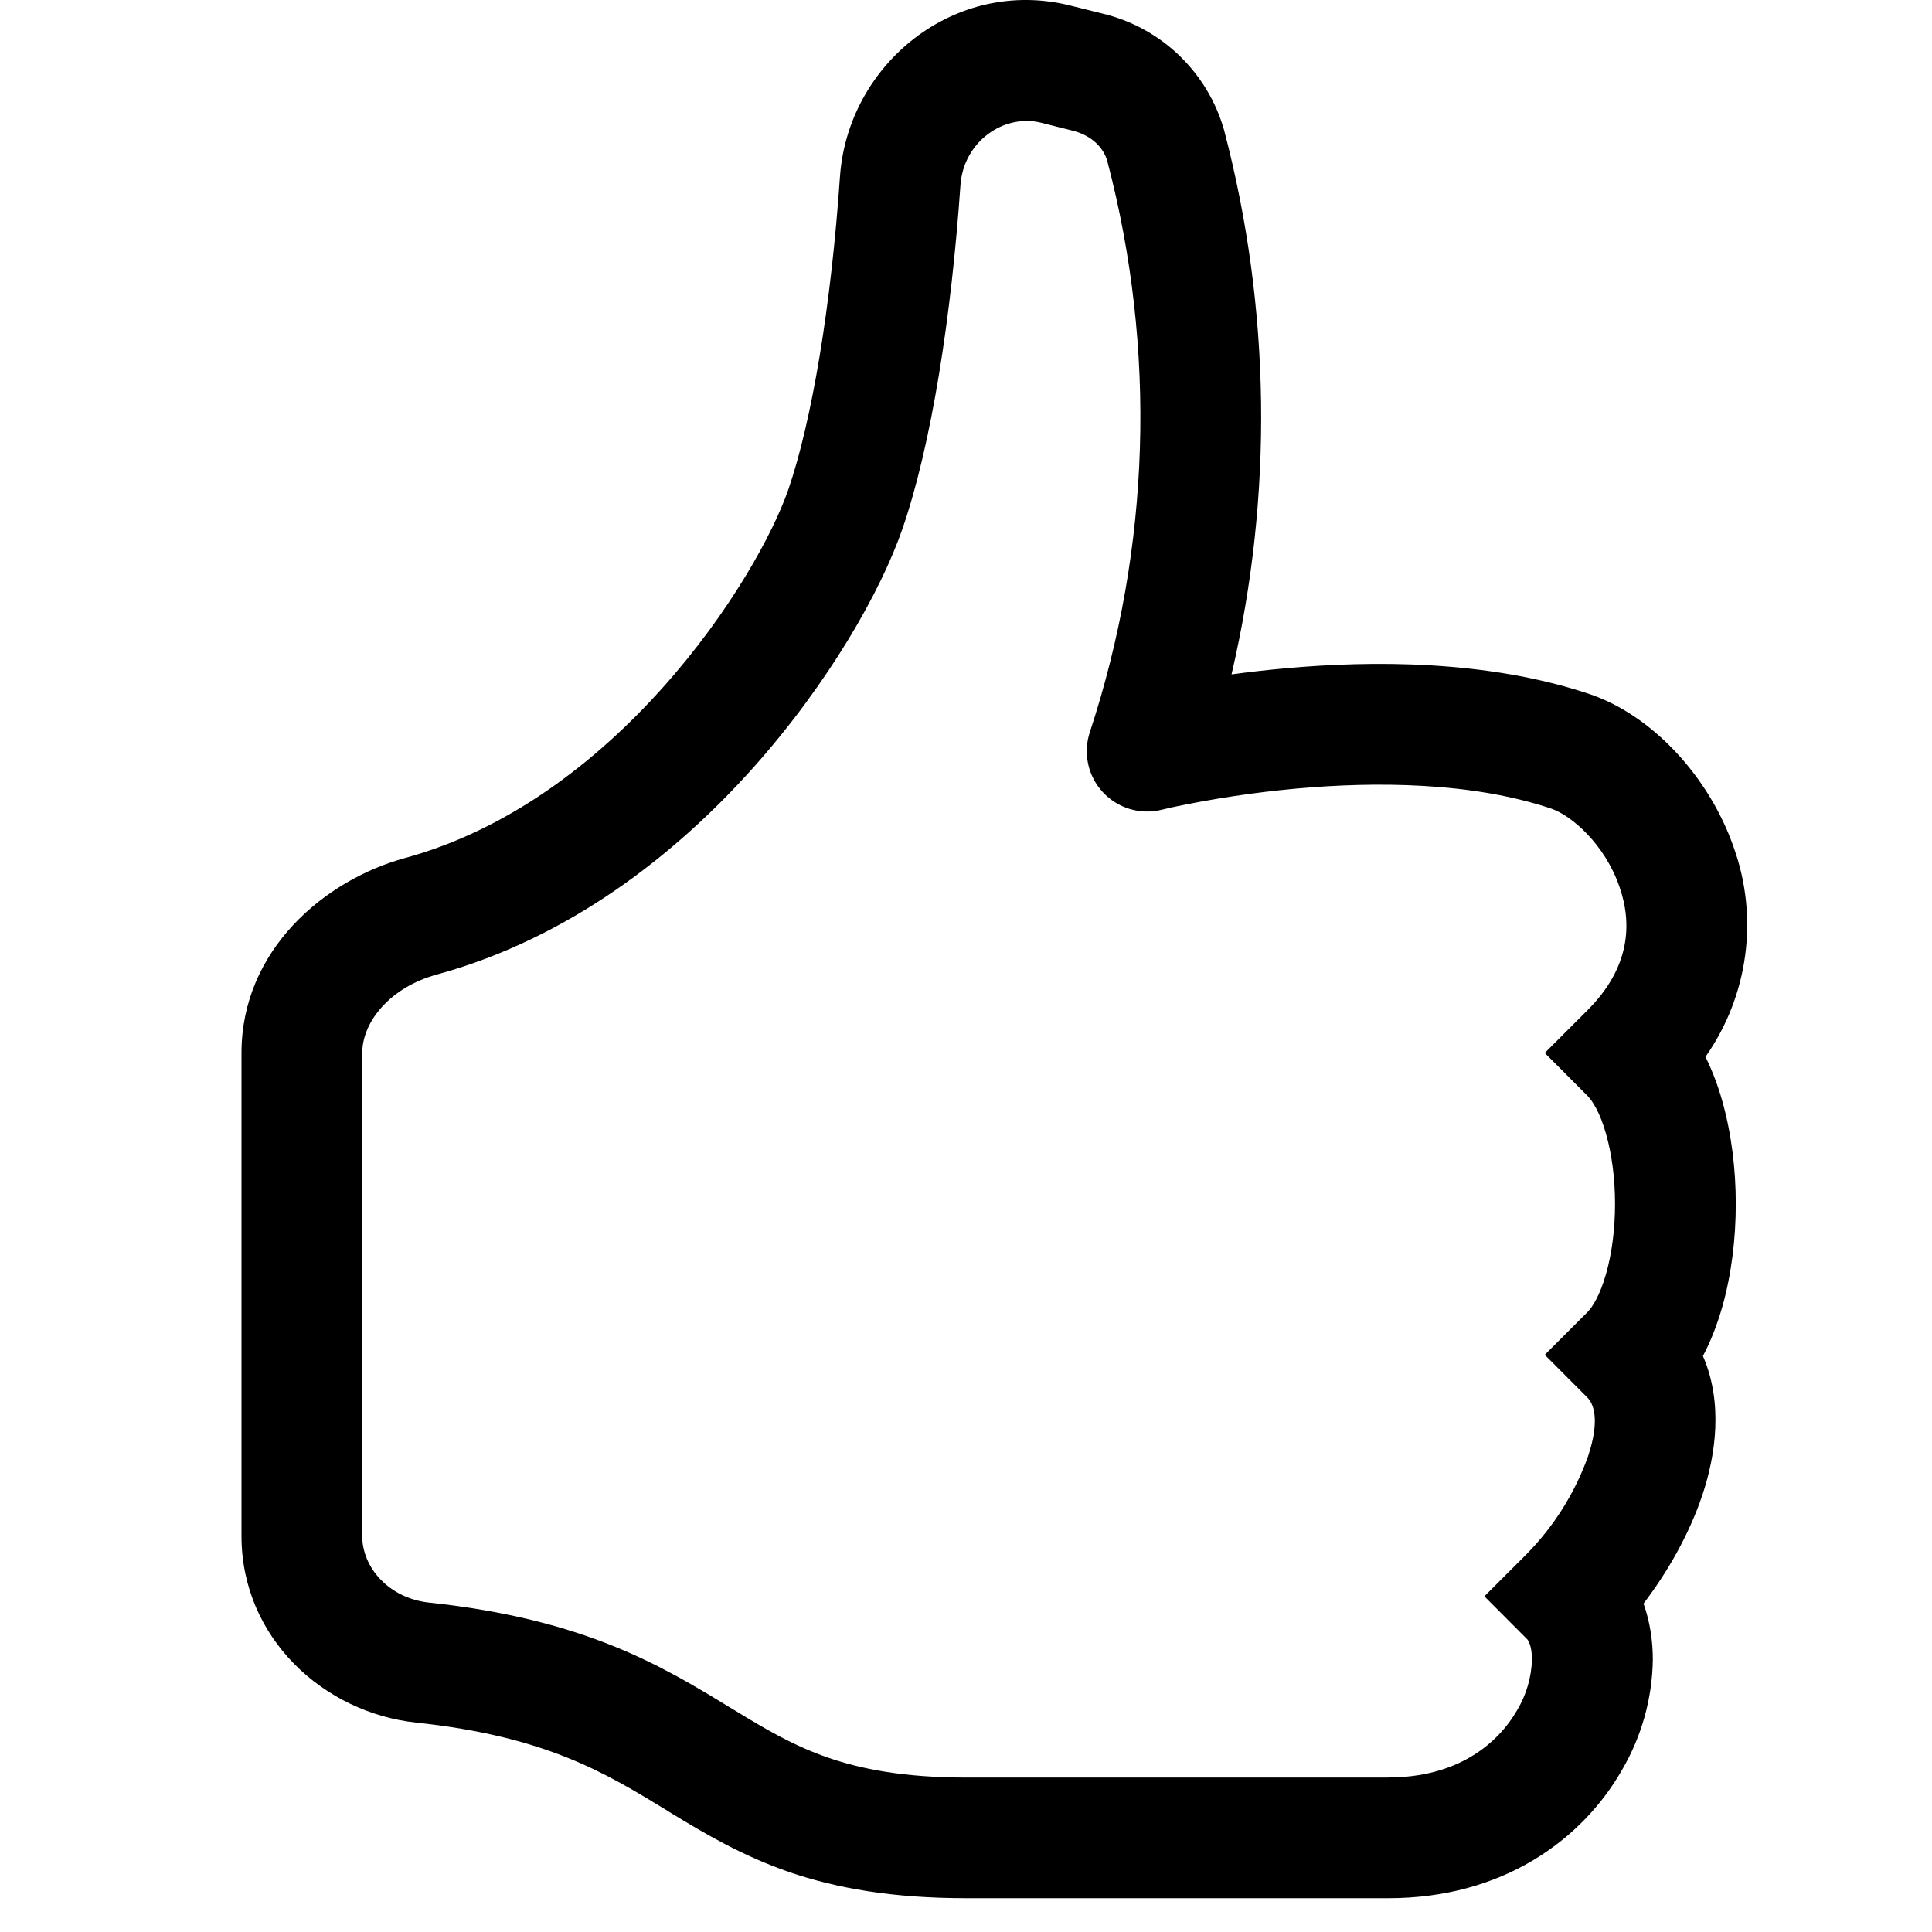
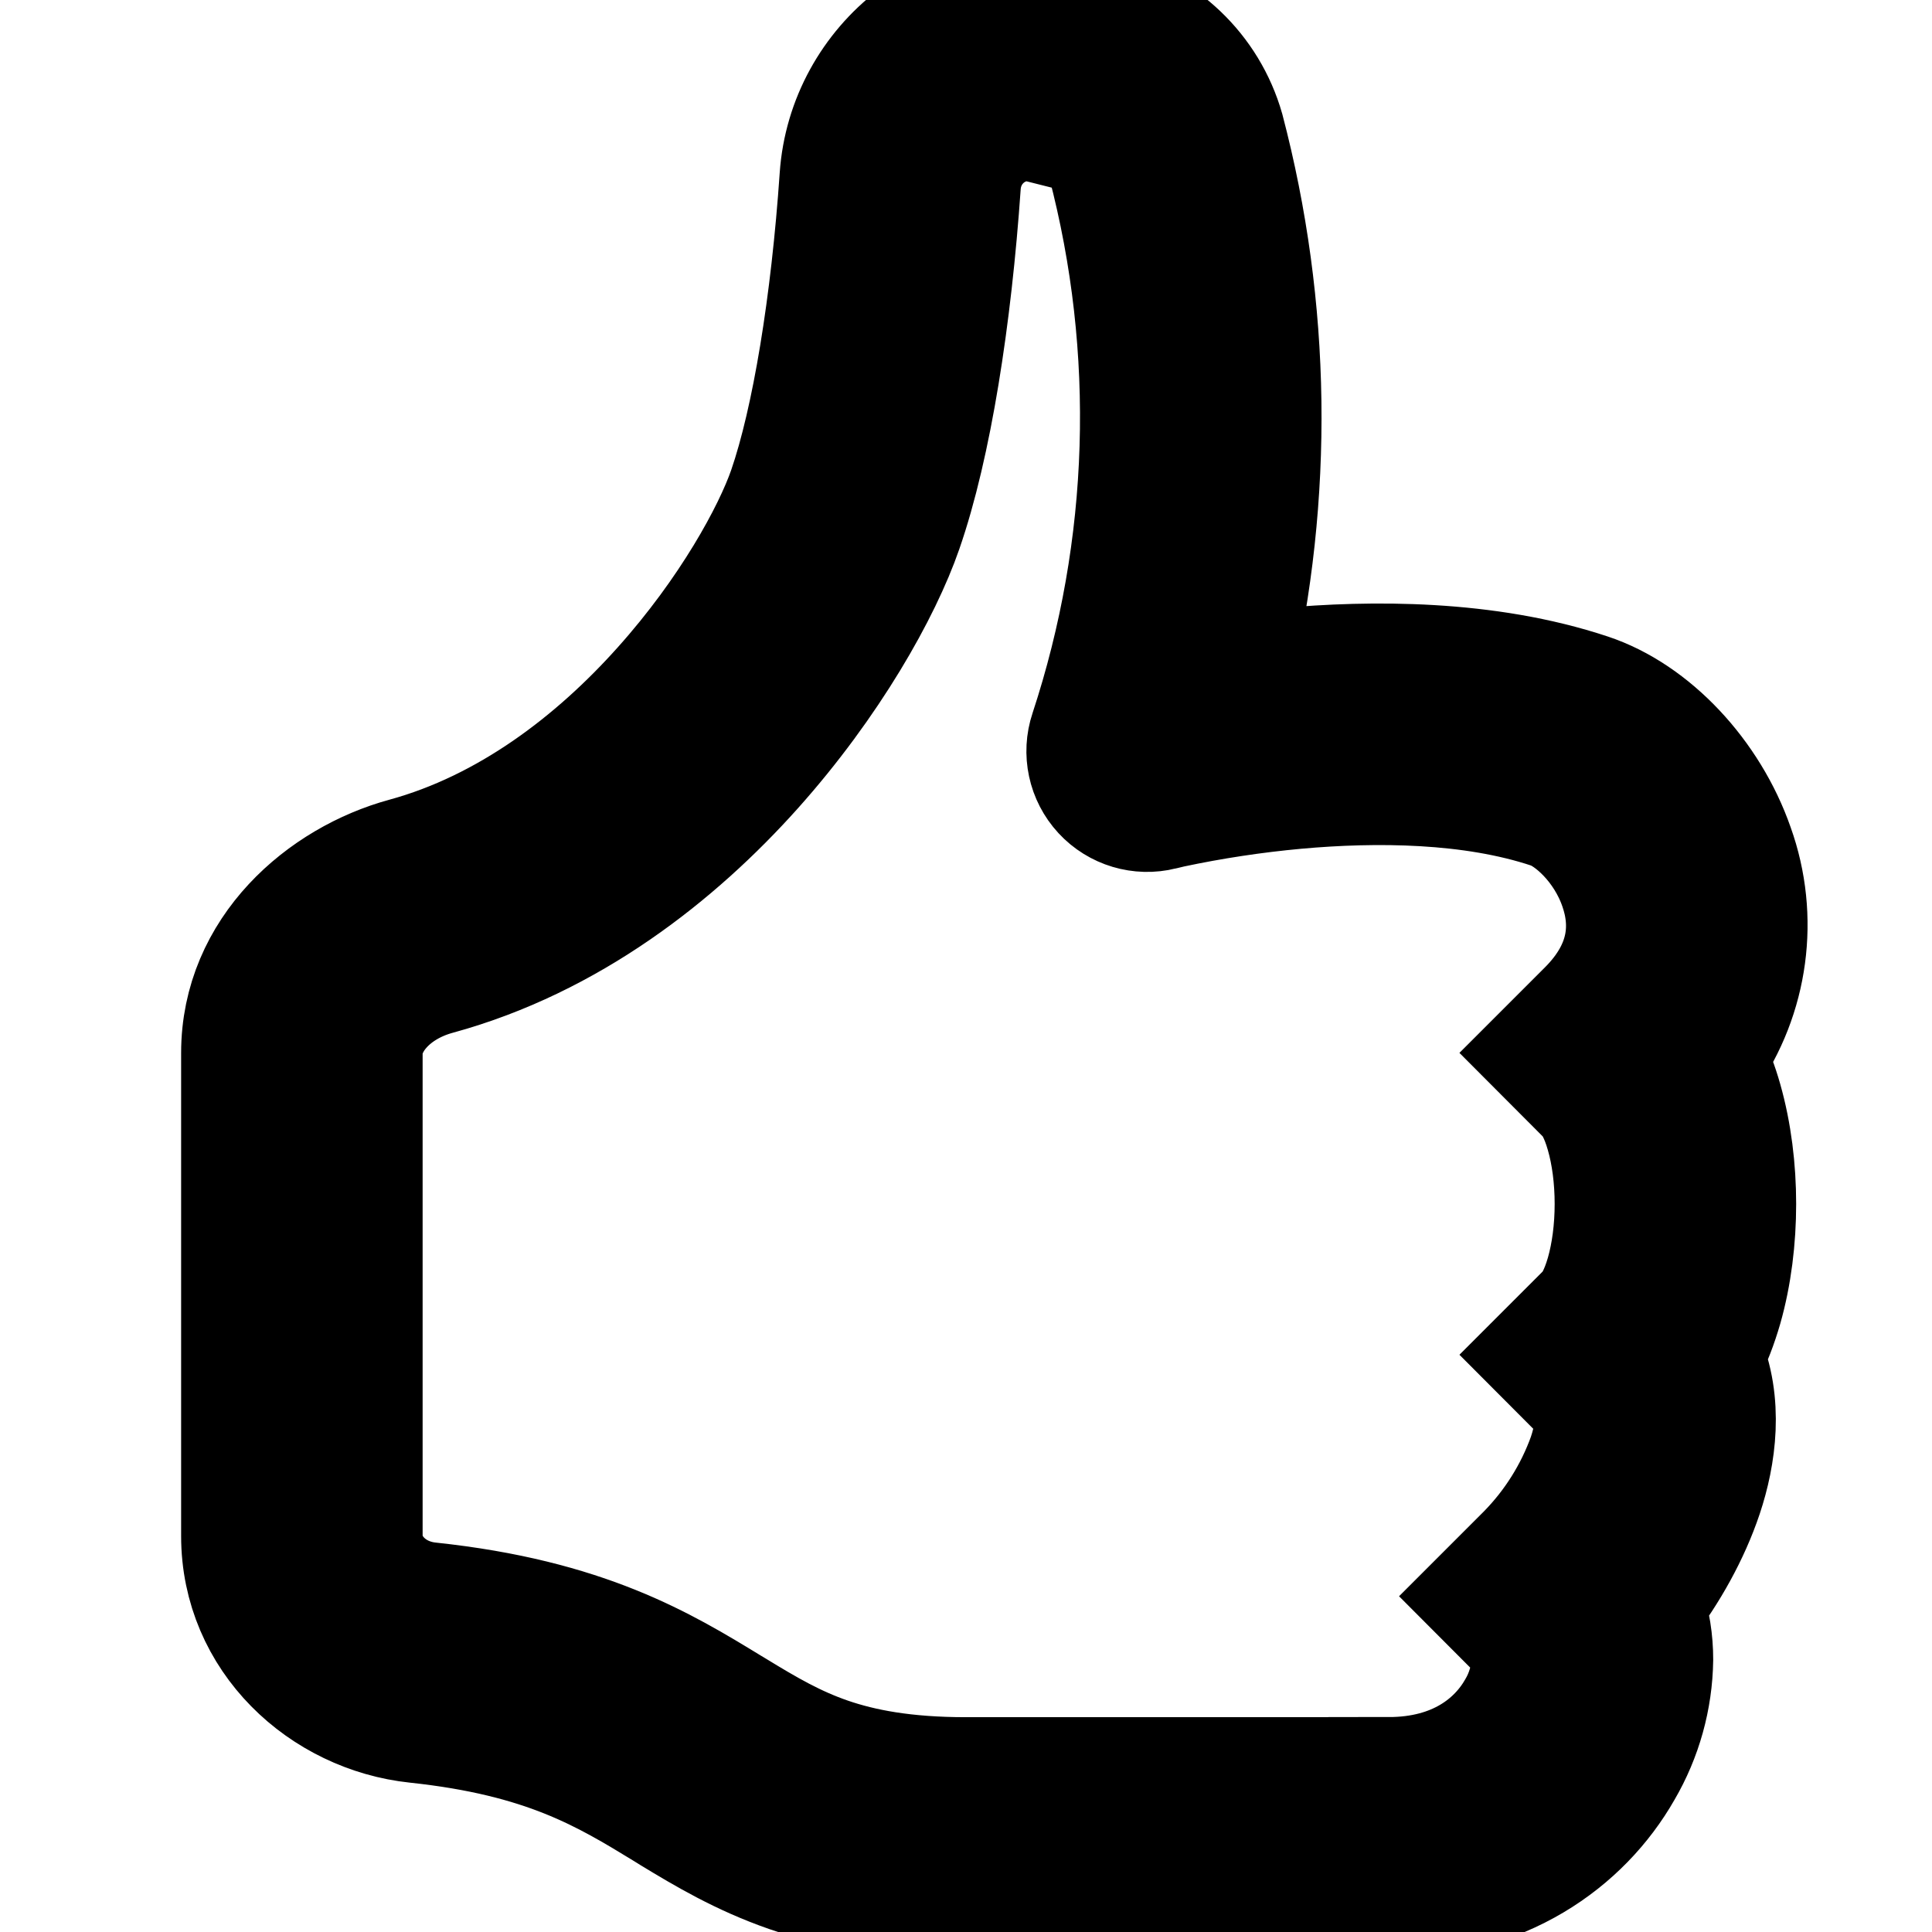
<svg xmlns="http://www.w3.org/2000/svg" width="800px" height="800px" viewBox="0 0 16 16" fill="#000000" class="bi bi-hand-thumbs-up">
-   <path d="M8.864.046C7.908-.193 7.02.53 6.956 1.466c-.072 1.051-.23 2.016-.428 2.59-.125.36-.479 1.013-1.04 1.639-.557.623-1.282 1.178-2.131 1.41C2.685 7.288 2 7.87 2 8.72v4.001c0 .845.682 1.464 1.448 1.545 1.07.114 1.564.415 2.068.723l.048.03c.272.165.578.348.97.484.397.136.861.217 1.466.217h3.5c.937 0 1.599-.477 1.934-1.064a1.86 1.86 0 0 0 .254-.912c0-.152-.023-.312-.077-.464.201-.263.38-.578.488-.901.11-.33.172-.762.004-1.149.069-.13.12-.269.159-.403.077-.27.113-.568.113-.857 0-.288-.036-.585-.113-.856a2.144 2.144 0 0 0-.138-.362 1.9 1.9 0 0 0 .234-1.734c-.206-.592-.682-1.1-1.2-1.272-.847-.282-1.803-.276-2.516-.211a9.84 9.84 0 0 0-.443.05 9.365 9.365 0 0 0-.062-4.509A1.38 1.38 0 0 0 9.125.111L8.864.046zM11.5 14.721H8c-.51 0-.863-.069-1.14-.164-.281-.097-.506-.228-.776-.393l-.04-.024c-.555-.339-1.198-.731-2.49-.868-.333-.036-.554-.29-.554-.55V8.72c0-.254.226-.543.62-.65 1.095-.3 1.977-.996 2.614-1.708.635-.71 1.064-1.475 1.238-1.978.243-.7.407-1.768.482-2.85.025-.362.36-.594.667-.518l.262.066c.16.04.258.143.288.255a8.34 8.34 0 0 1-.145 4.725.5.5 0 0 0 .595.644l.003-.001.014-.003.058-.014a8.908 8.908 0 0 1 1.036-.157c.663-.06 1.457-.054 2.11.164.175.058.45.3.57.65.107.308.087.67-.266 1.022l-.353.353.353.354c.043.043.105.141.154.315.048.167.075.37.075.581 0 .212-.027.414-.075.582-.05.174-.111.272-.154.315l-.353.353.353.354c.047.047.109.177.005.488a2.224 2.224 0 0 1-.505.805l-.353.353.353.354c.006.005.041.05.041.17a.866.866 0 0 1-.121.416c-.165.288-.503.56-1.066.56z" />
+   <path d="M8.864.046C7.908-.193 7.02.53 6.956 1.466c-.072 1.051-.23 2.016-.428 2.59-.125.36-.479 1.013-1.04 1.639-.557.623-1.282 1.178-2.131 1.41C2.685 7.288 2 7.87 2 8.72v4.001c0 .845.682 1.464 1.448 1.545 1.07.114 1.564.415 2.068.723l.048.03c.272.165.578.348.97.484.397.136.861.217 1.466.217h3.5c.937 0 1.599-.477 1.934-1.064a1.86 1.86 0 0 0 .254-.912c0-.152-.023-.312-.077-.464.201-.263.38-.578.488-.901.11-.33.172-.762.004-1.149.069-.13.12-.269.159-.403.077-.27.113-.568.113-.857 0-.288-.036-.585-.113-.856a2.144 2.144 0 0 0-.138-.362 1.9 1.9 0 0 0 .234-1.734c-.206-.592-.682-1.1-1.2-1.272-.847-.282-1.803-.276-2.516-.211a9.84 9.84 0 0 0-.443.05 9.365 9.365 0 0 0-.062-4.509A1.38 1.38 0 0 0 9.125.111L8.864.046zM11.5 14.721H8c-.51 0-.863-.069-1.14-.164-.281-.097-.506-.228-.776-.393l-.04-.024c-.555-.339-1.198-.731-2.49-.868-.333-.036-.554-.29-.554-.55V8.72c0-.254.226-.543.62-.65 1.095-.3 1.977-.996 2.614-1.708.635-.71 1.064-1.475 1.238-1.978.243-.7.407-1.768.482-2.85.025-.362.36-.594.667-.518l.262.066c.16.04.258.143.288.255a8.34 8.34 0 0 1-.145 4.725.5.5 0 0 0 .595.644l.003-.001.014-.003.058-.014a8.908 8.908 0 0 1 1.036-.157c.663-.06 1.457-.054 2.11.164.175.058.45.3.57.65.107.308.087.67-.266 1.022l-.353.353.353.354c.043.043.105.141.154.315.048.167.075.37.075.581 0 .212-.027.414-.075.582-.05.174-.111.272-.154.315l-.353.353.353.354c.047.047.109.177.005.488a2.224 2.224 0 0 1-.505.805l-.353.353.353.354c.006.005.041.05.041.17a.866.866 0 0 1-.121.416c-.165.288-.503.56-1.066.56z" stroke="currentColor" />
</svg>
